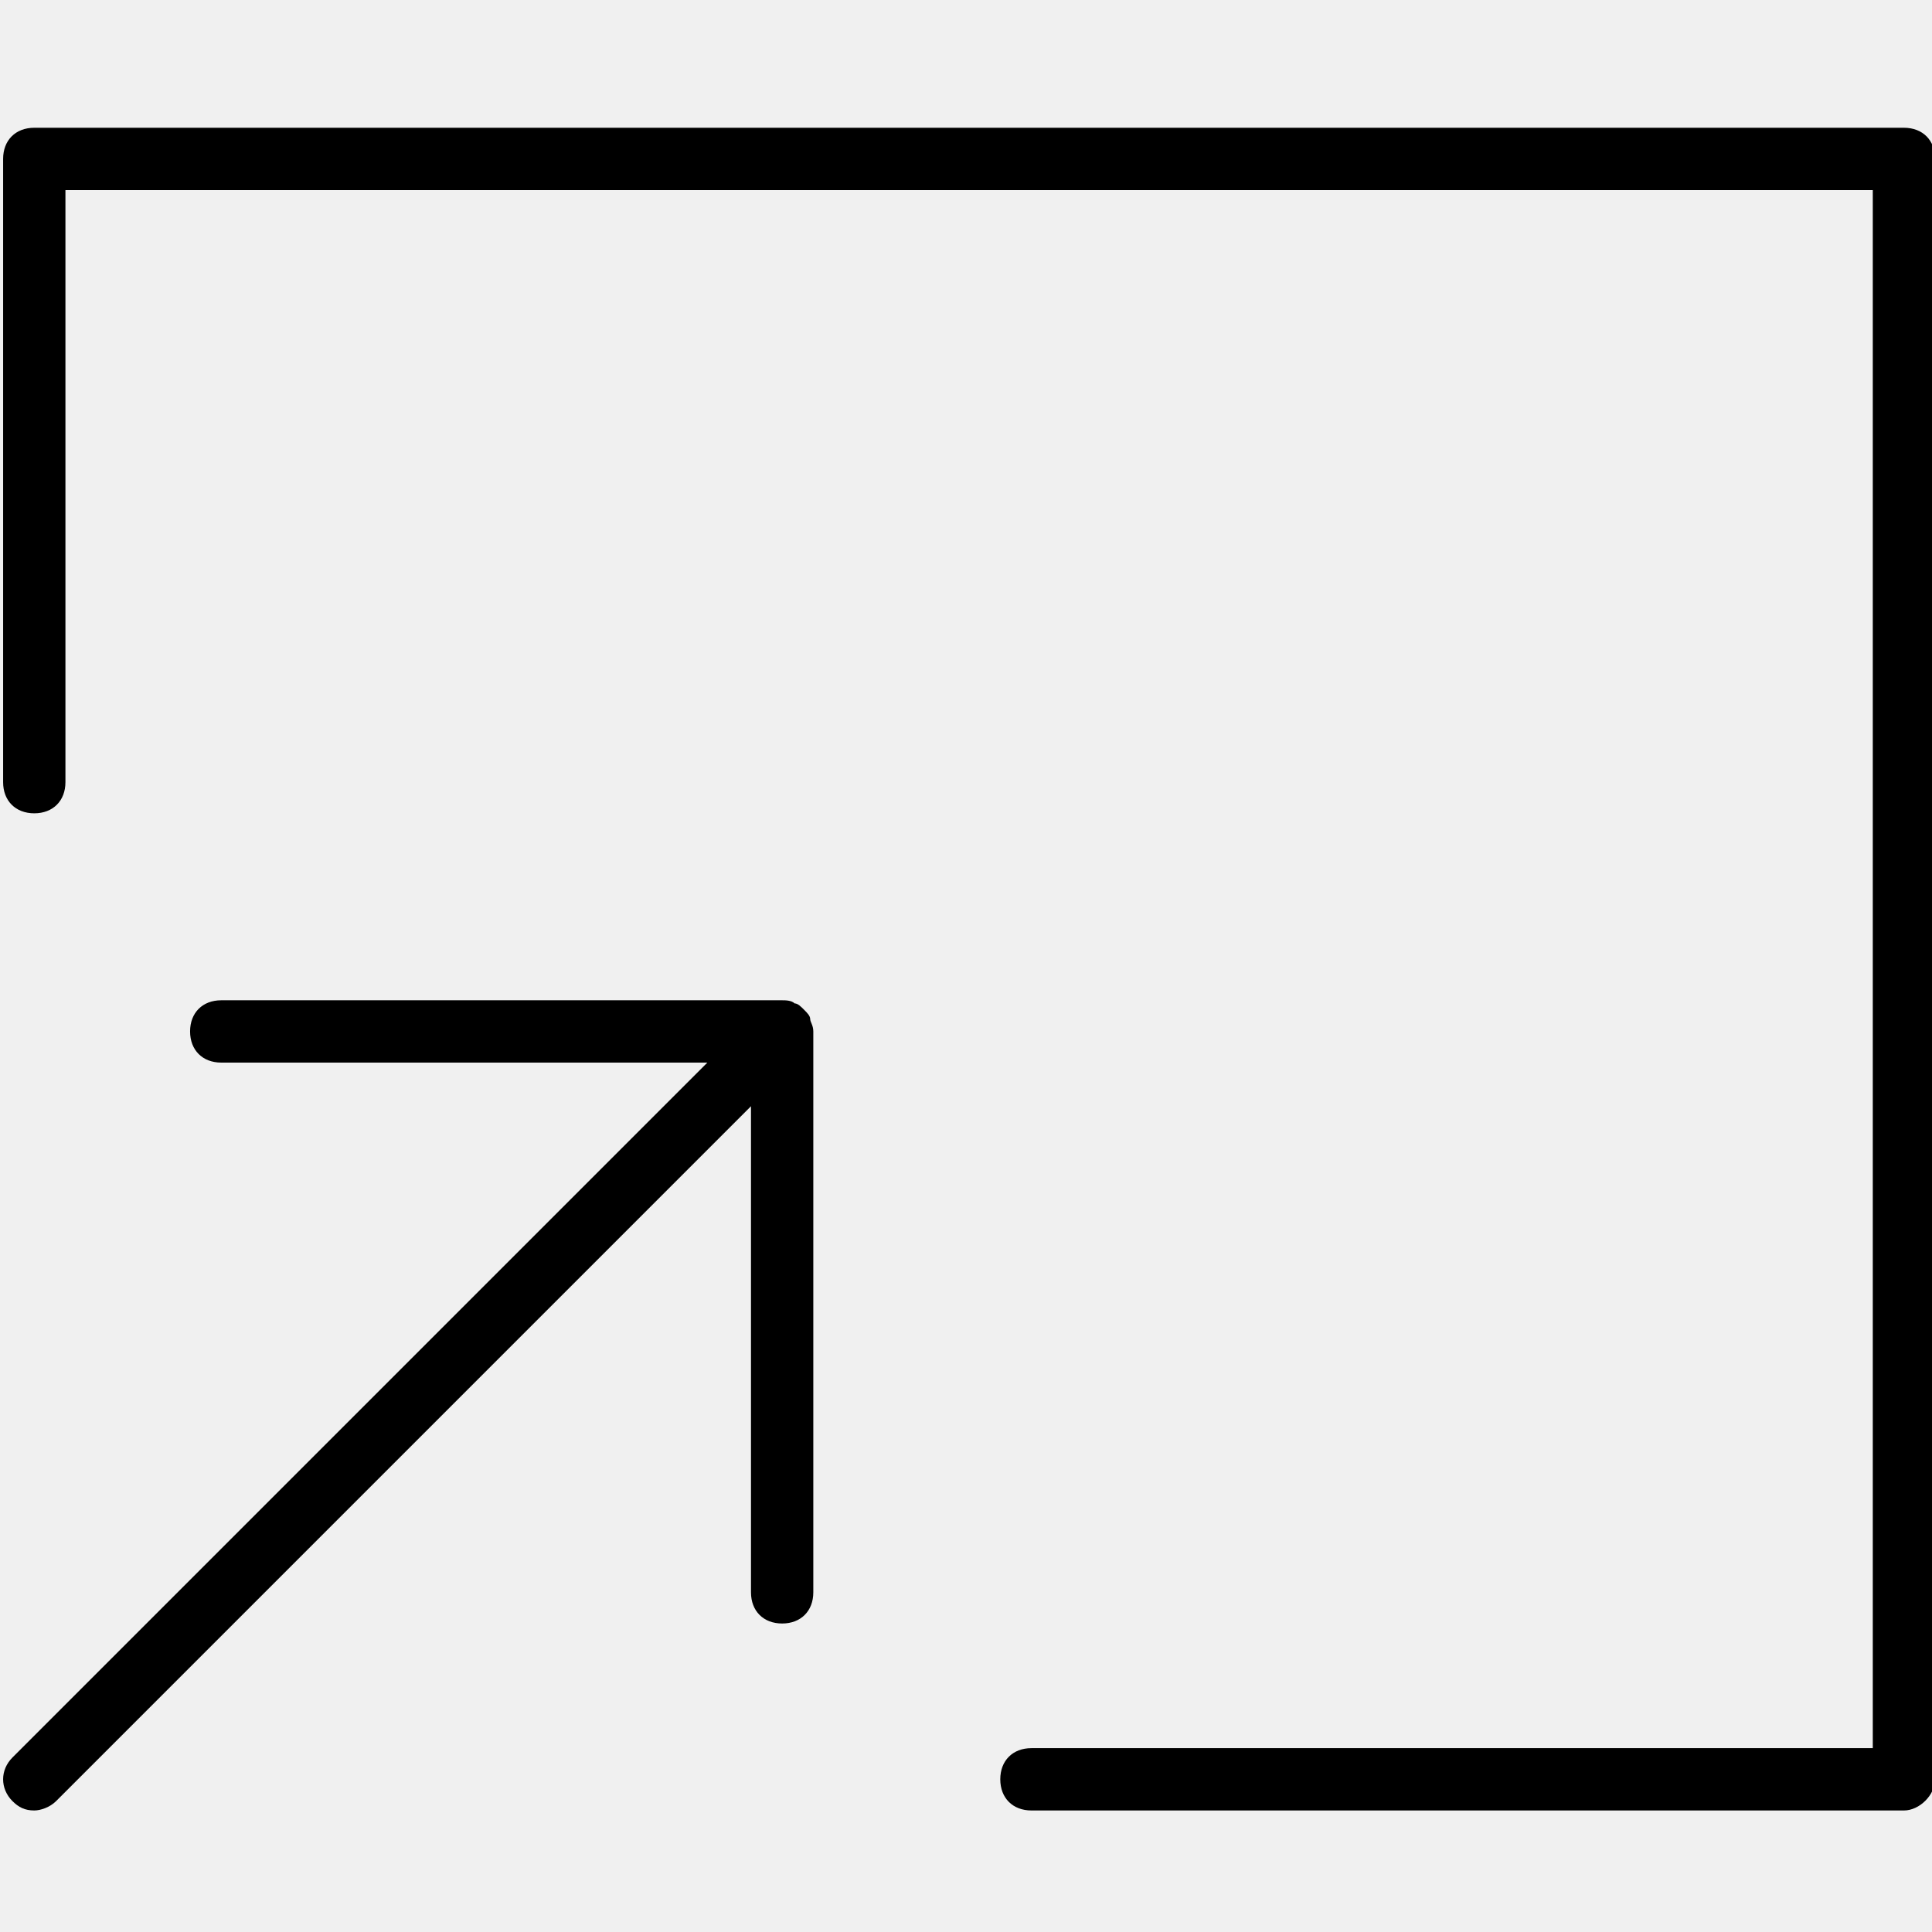
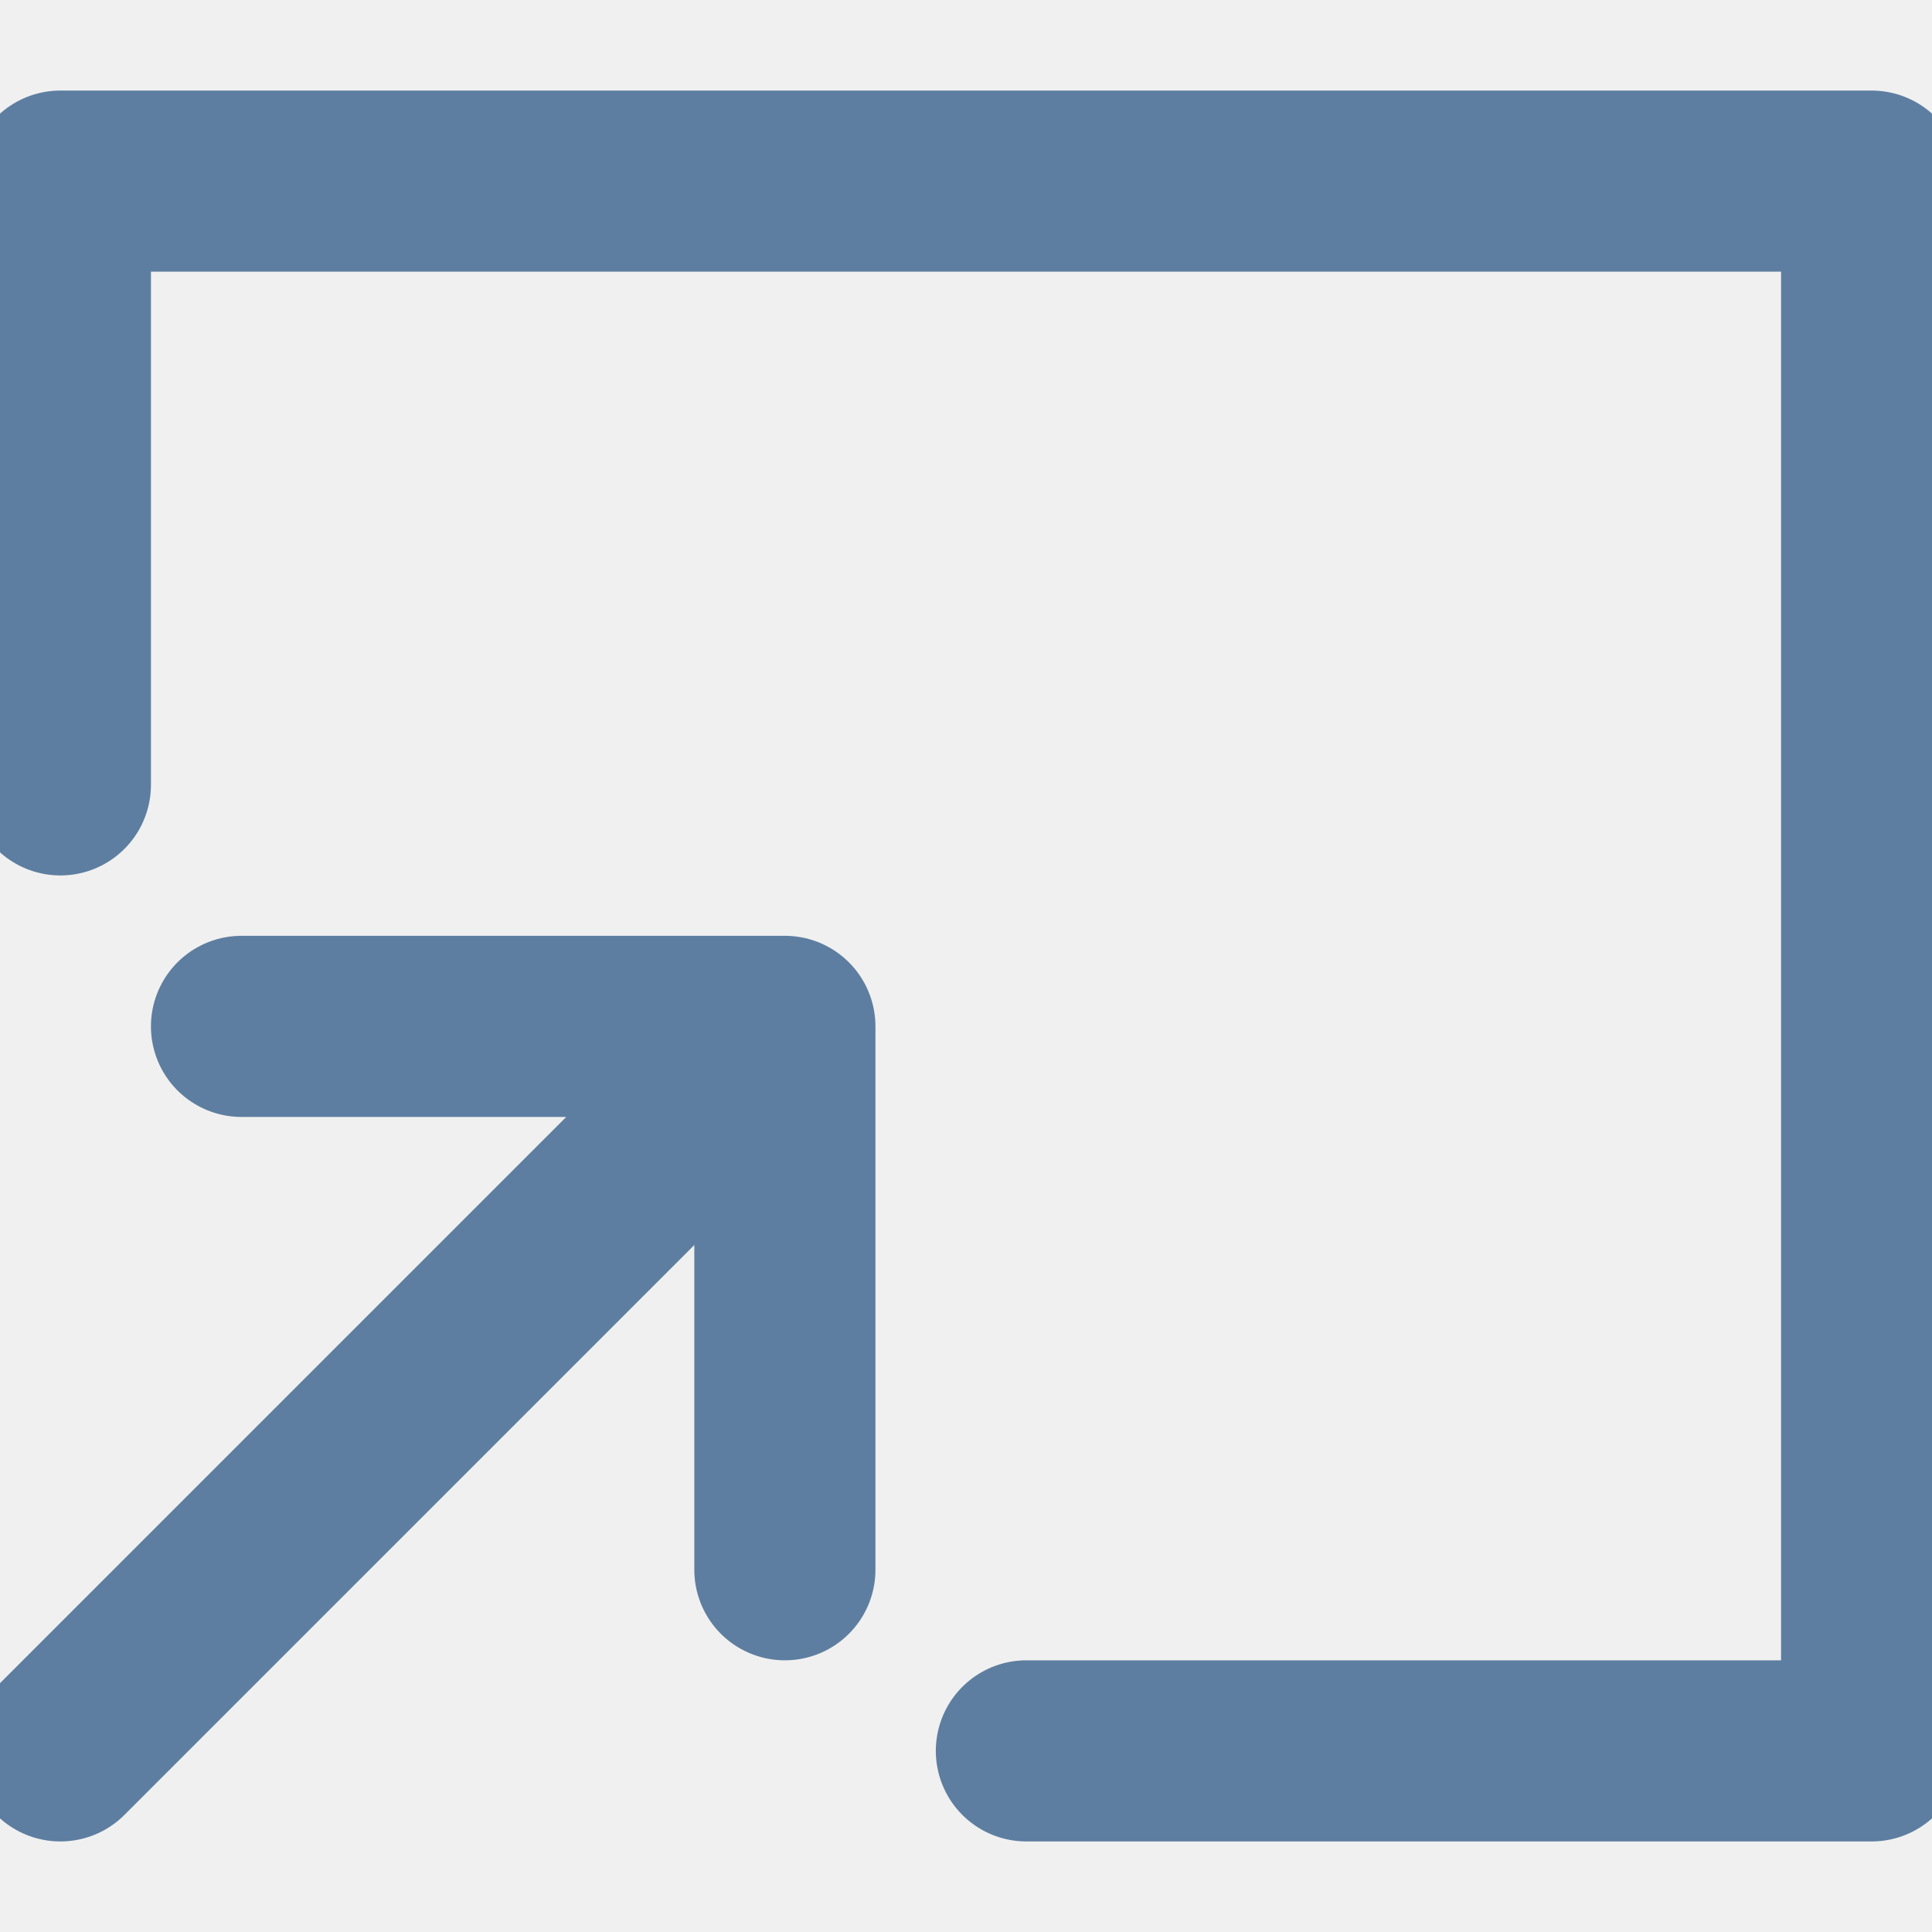
- <svg xmlns="http://www.w3.org/2000/svg" viewBox="0 0 62 62">
-   <path d="m61.1 58.1h-28c-.6 0-1-.4-1-1s.4-1 1-1h27v-50h-58v19c0 .6-.4 1-1 1s-1-.4-1-1v-20c0-.6.4-1 1-1h60c.6 0 1 .4 1 1v52c0 .5-.5 1-1 1z" />
-   <path d="m1.1 58.1c-.3 0-.5-.1-.7-.3-.4-.4-.4-1 0-1.4l22.3-22.3h-15.6c-.6 0-1-.4-1-1s.4-1 1-1h18c.1 0 .3 0 .4.1.1 0 .2.1.3.2s.2.2.2.3.1.2.1.4v18c0 .6-.4 1-1 1s-1-.4-1-1v-15.6l-22.3 22.3c-.2.2-.5.3-.7.3z" />
+ <svg xmlns="http://www.w3.org/2000/svg" width="16" height="16" viewBox="0 0 16 16" fill="none">
+   <g clip-path="url(#clip0)">
+     <path d="M8.5 14.5H15.5V1.5H0.5V6.5" stroke="#5D7EA0" stroke-width="1.5" stroke-miterlimit="10" stroke-linecap="round" stroke-linejoin="round" />
+     <path d="M6.5 13V8.5M6.5 8.5H2M6.5 8.5L0.5 14.5" stroke="#5D7EA0" stroke-width="1.5" stroke-miterlimit="10" stroke-linecap="round" stroke-linejoin="round" />
+   </g>
+   <defs>
+     <clipPath id="clip0">
+       <rect width="16" height="16" fill="white" />
+     </clipPath>
+   </defs>
</svg>
